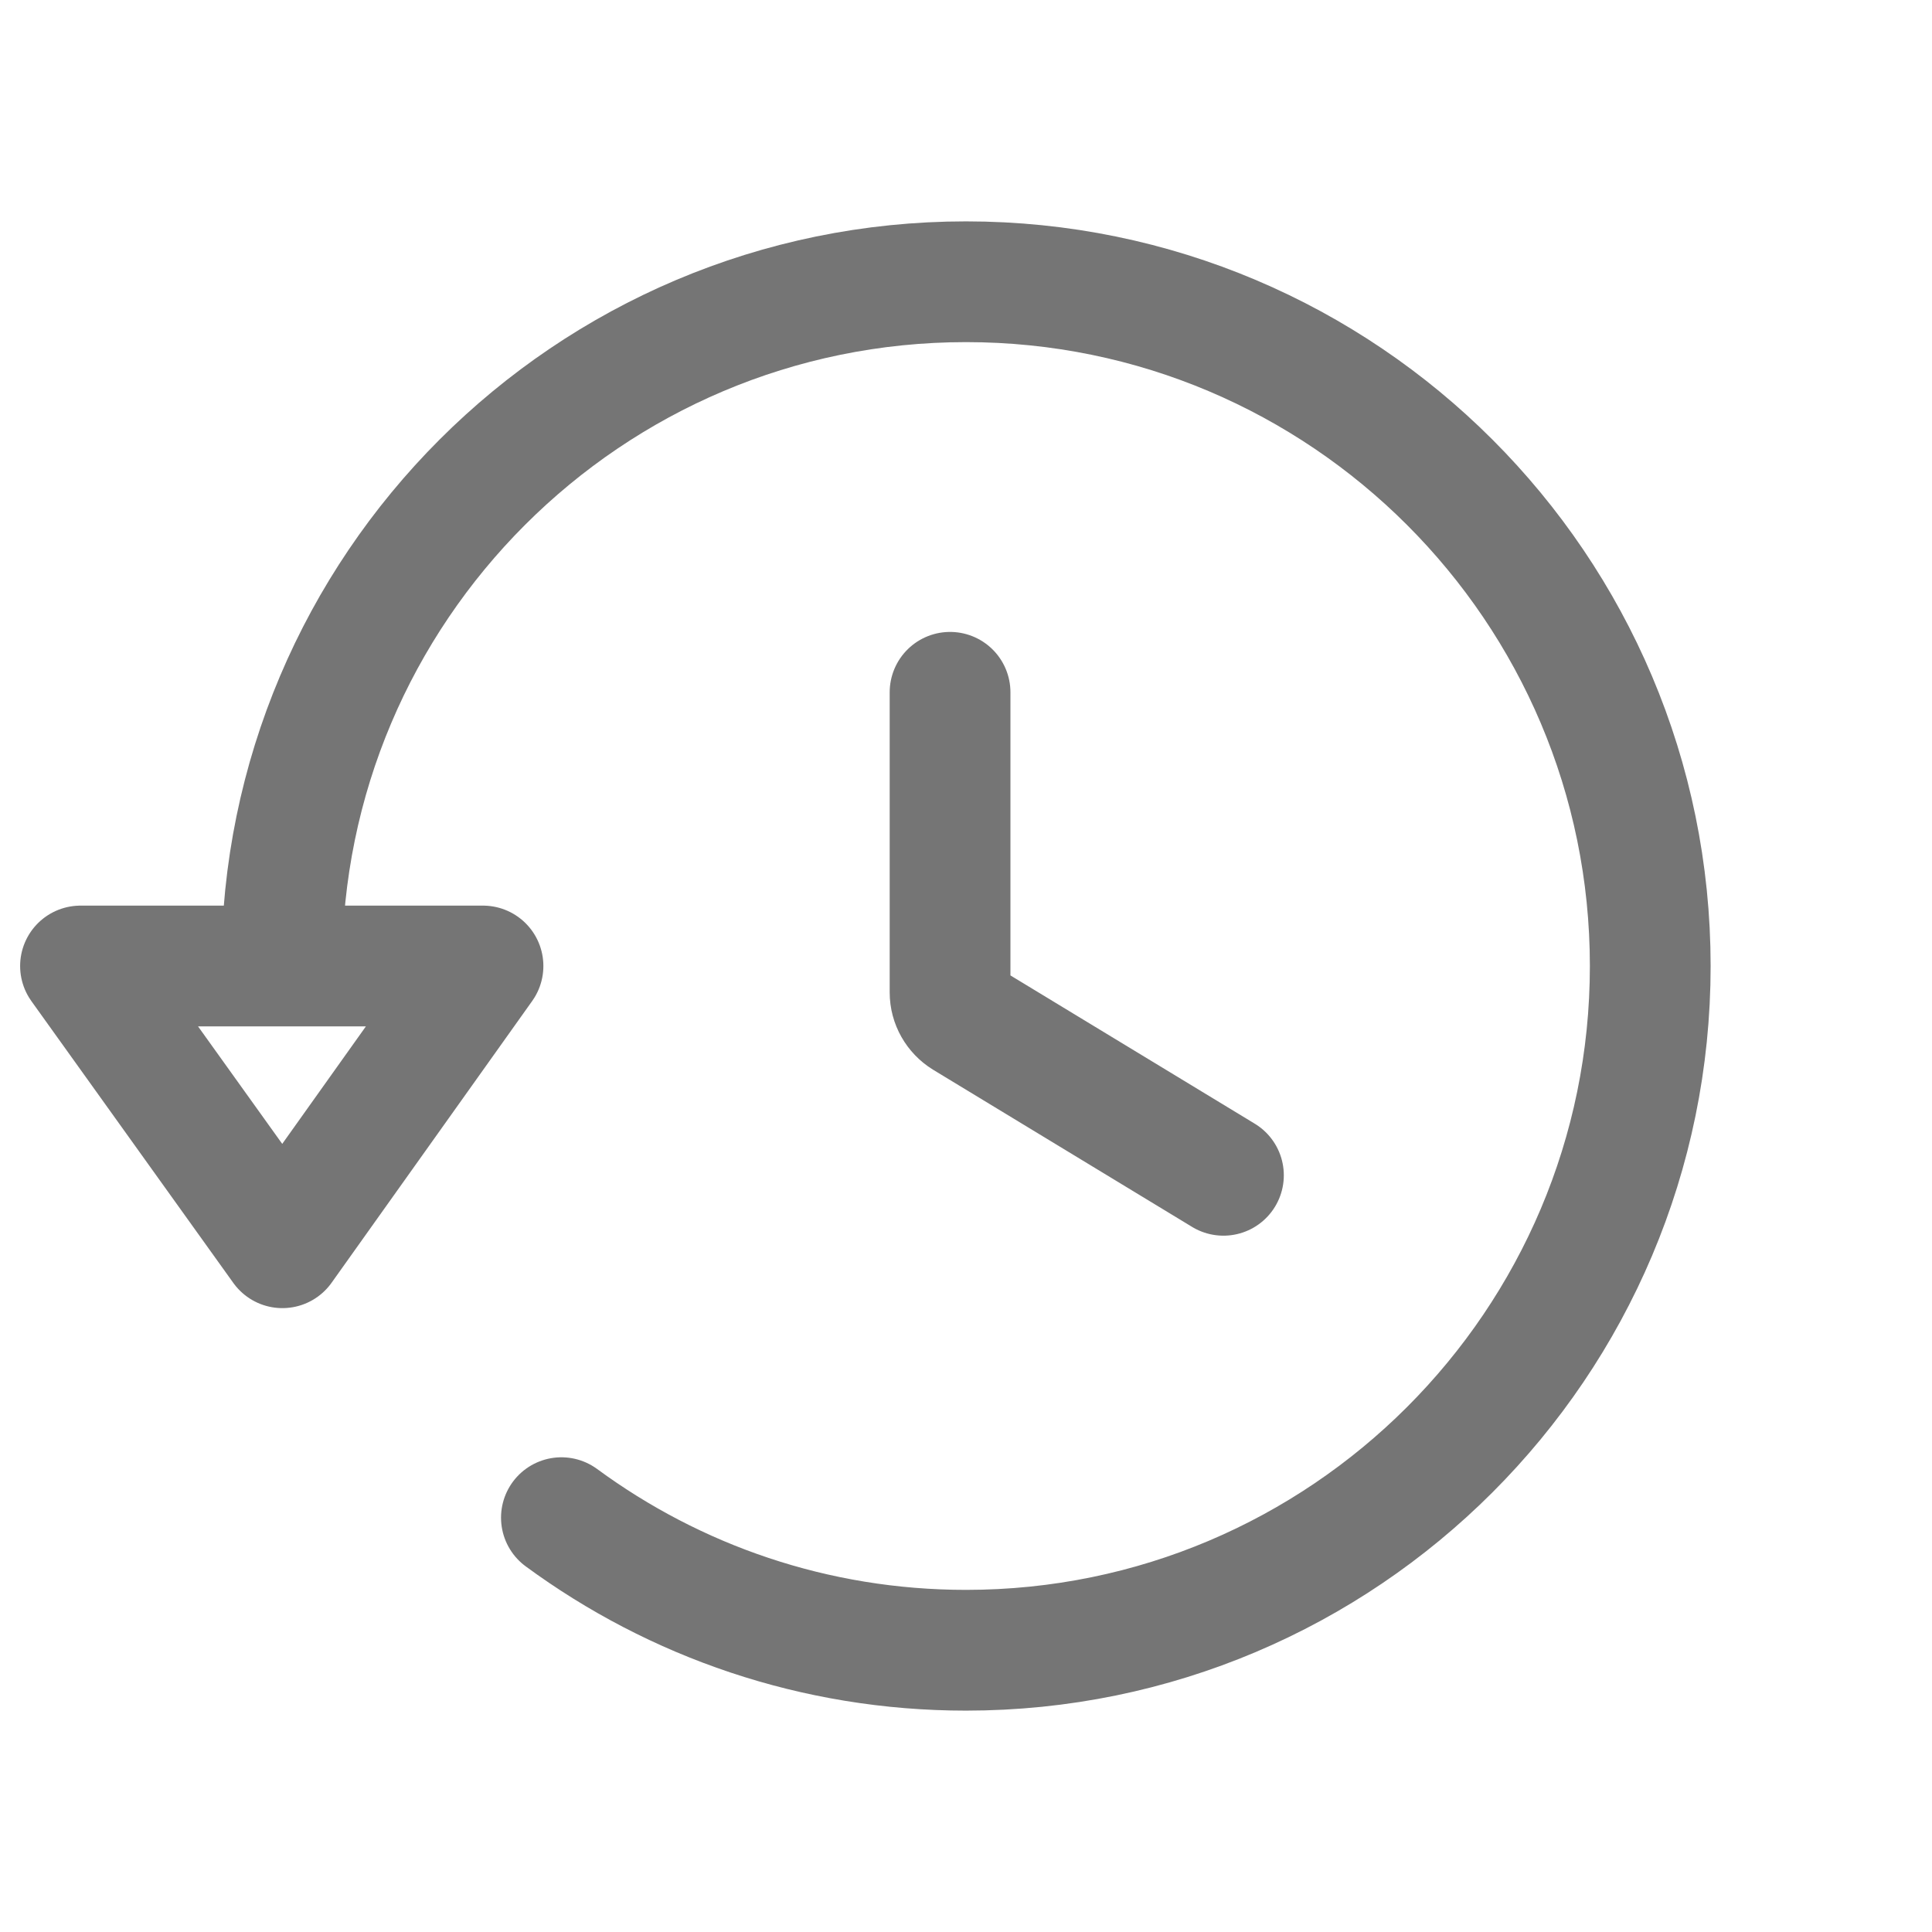
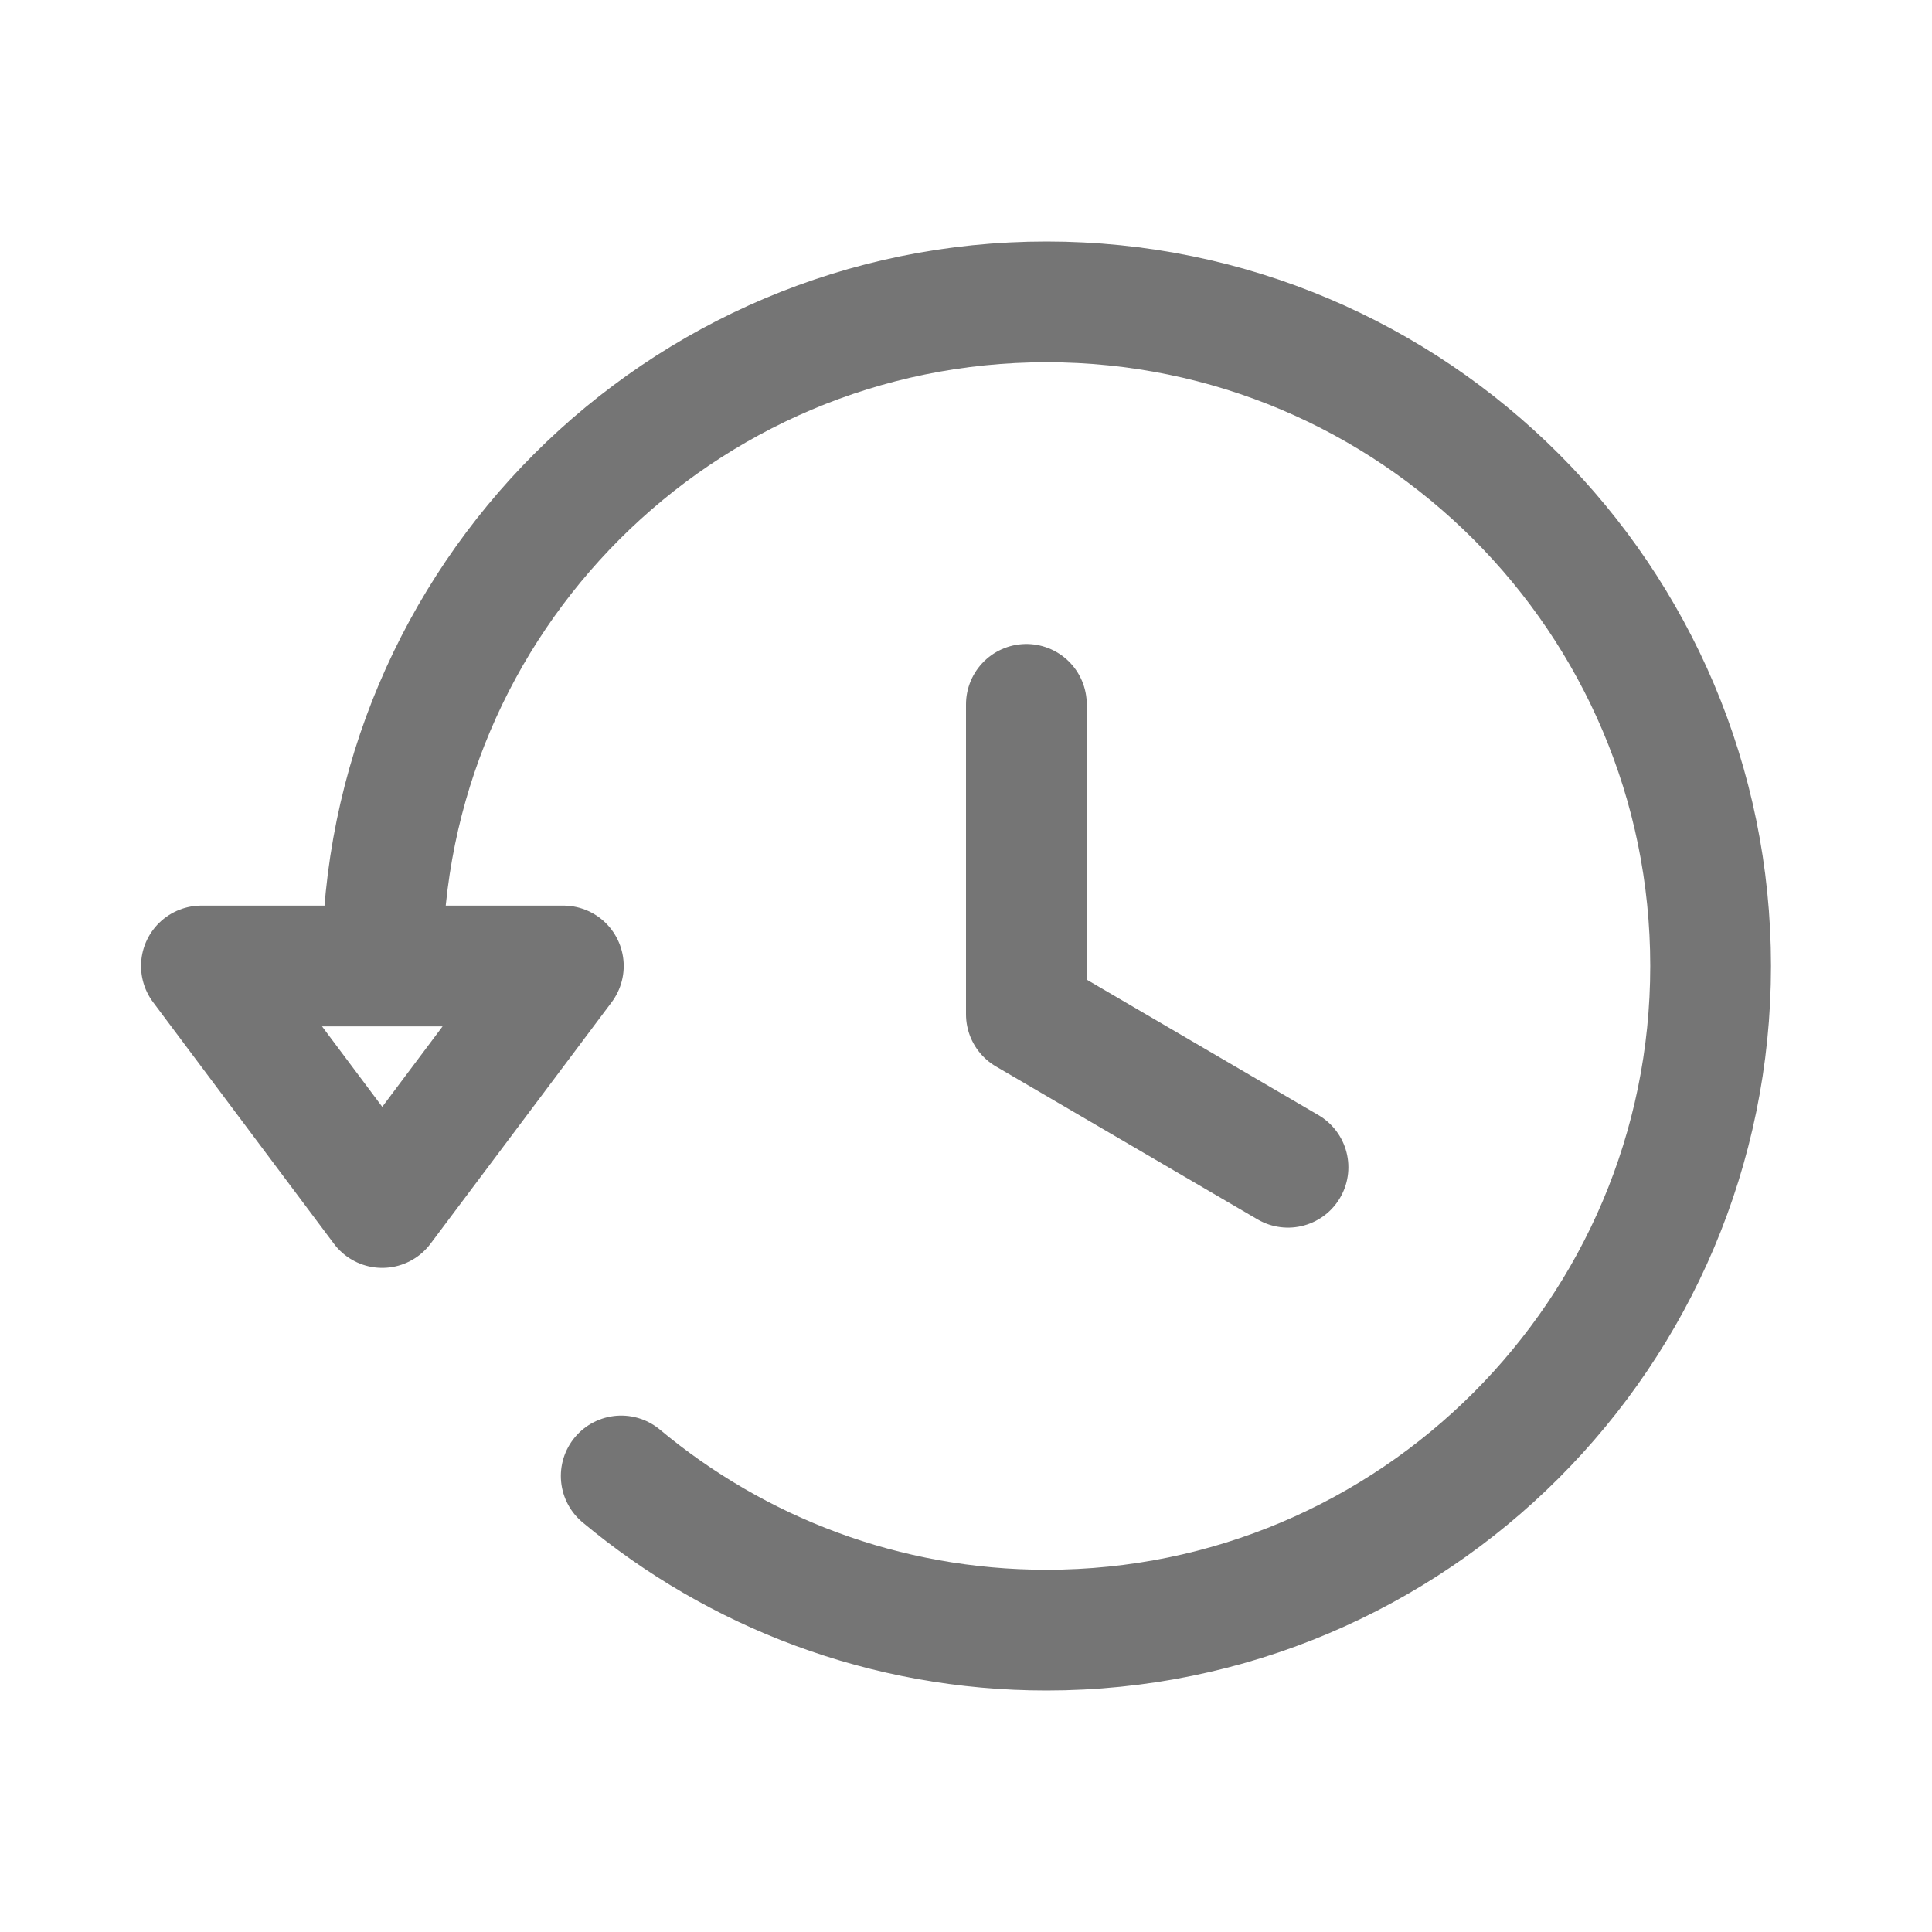
<svg xmlns="http://www.w3.org/2000/svg" fill-rule="evenodd" stroke-linecap="round" stroke-linejoin="round" stroke-miterlimit="1.5" clip-rule="evenodd" viewBox="0 0 24 24">
-   <path fill="none" stroke="#757575" stroke-width="1.5" d="M3.5 12c0-4.691 3.809-8.5 8.5-8.5s8.5 3.809 8.5 8.5-3.809   8.5-8.5 8.5c-1.88 0-3.618-.612-5.026-1.647M6 12l-2.492 3.5L1 12h5z   M11.802 8.6v3.728c0 .131.069.252.181.321.703.426    3.215 1.951 3.215 1.951" />
+   <path fill="none" stroke="#757575" stroke-width="1.5" d="M4.75 12c0-4.553 3.697-8.25 8.25-8.25s8.25 3.697    8.25 8.25-3.697 8.25-8.25 8.25c-2.009    0-3.851-.72-5.283-1.915 M12.75 8.75v3.85L16    14.5M2.502 12h4.496l-2.25 3-2.246-3z" />
</svg>
